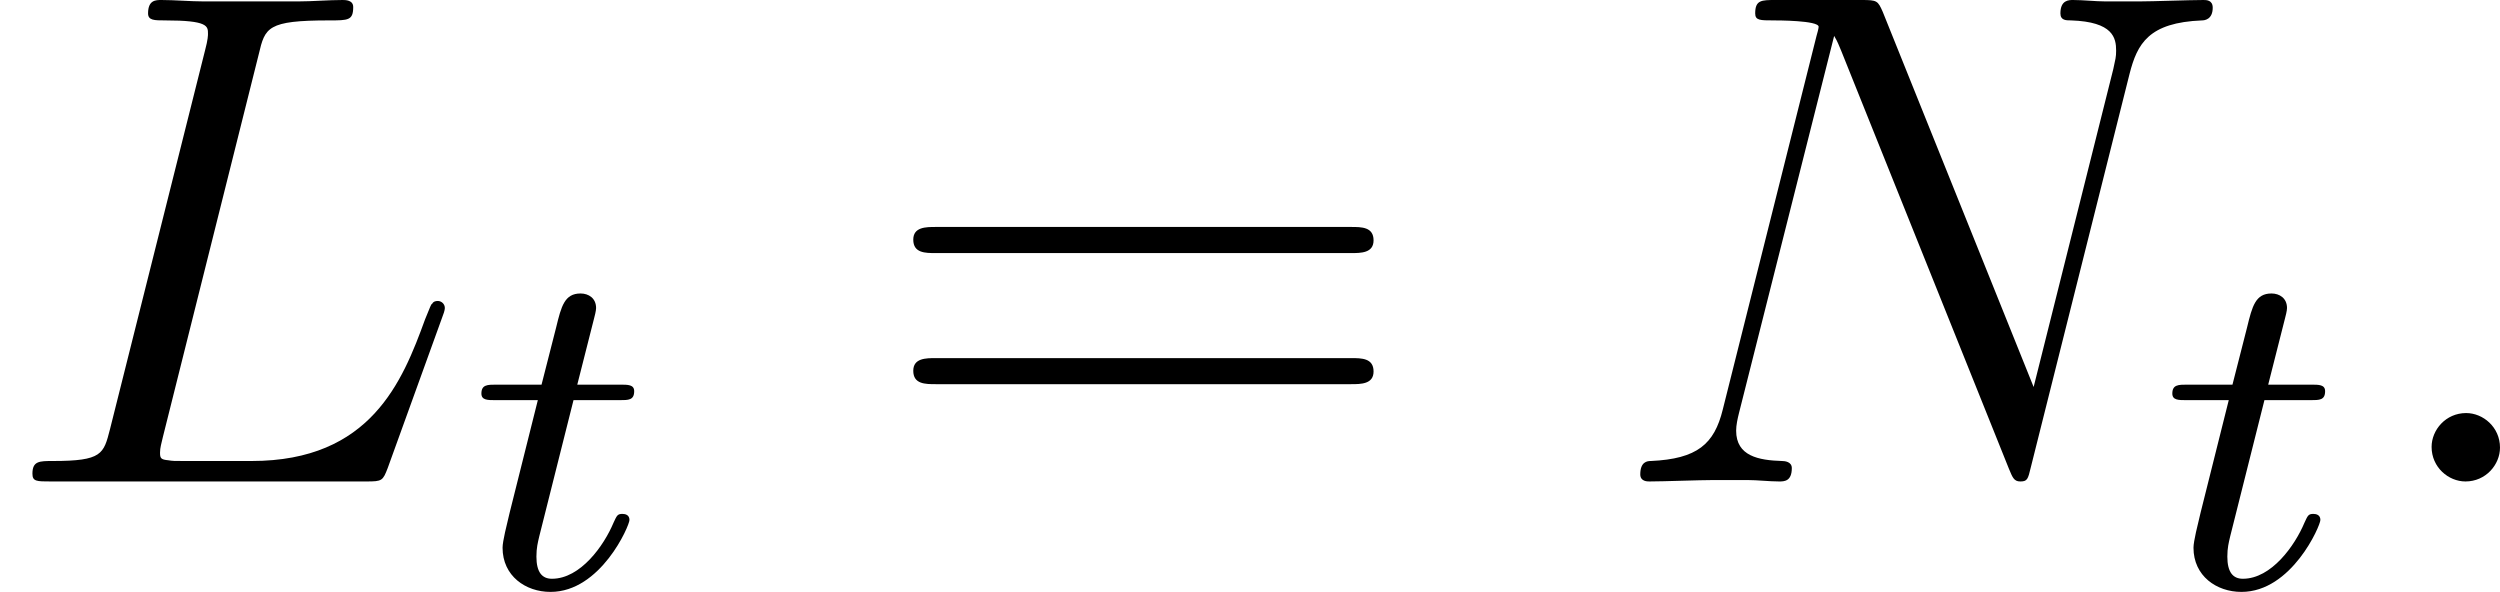
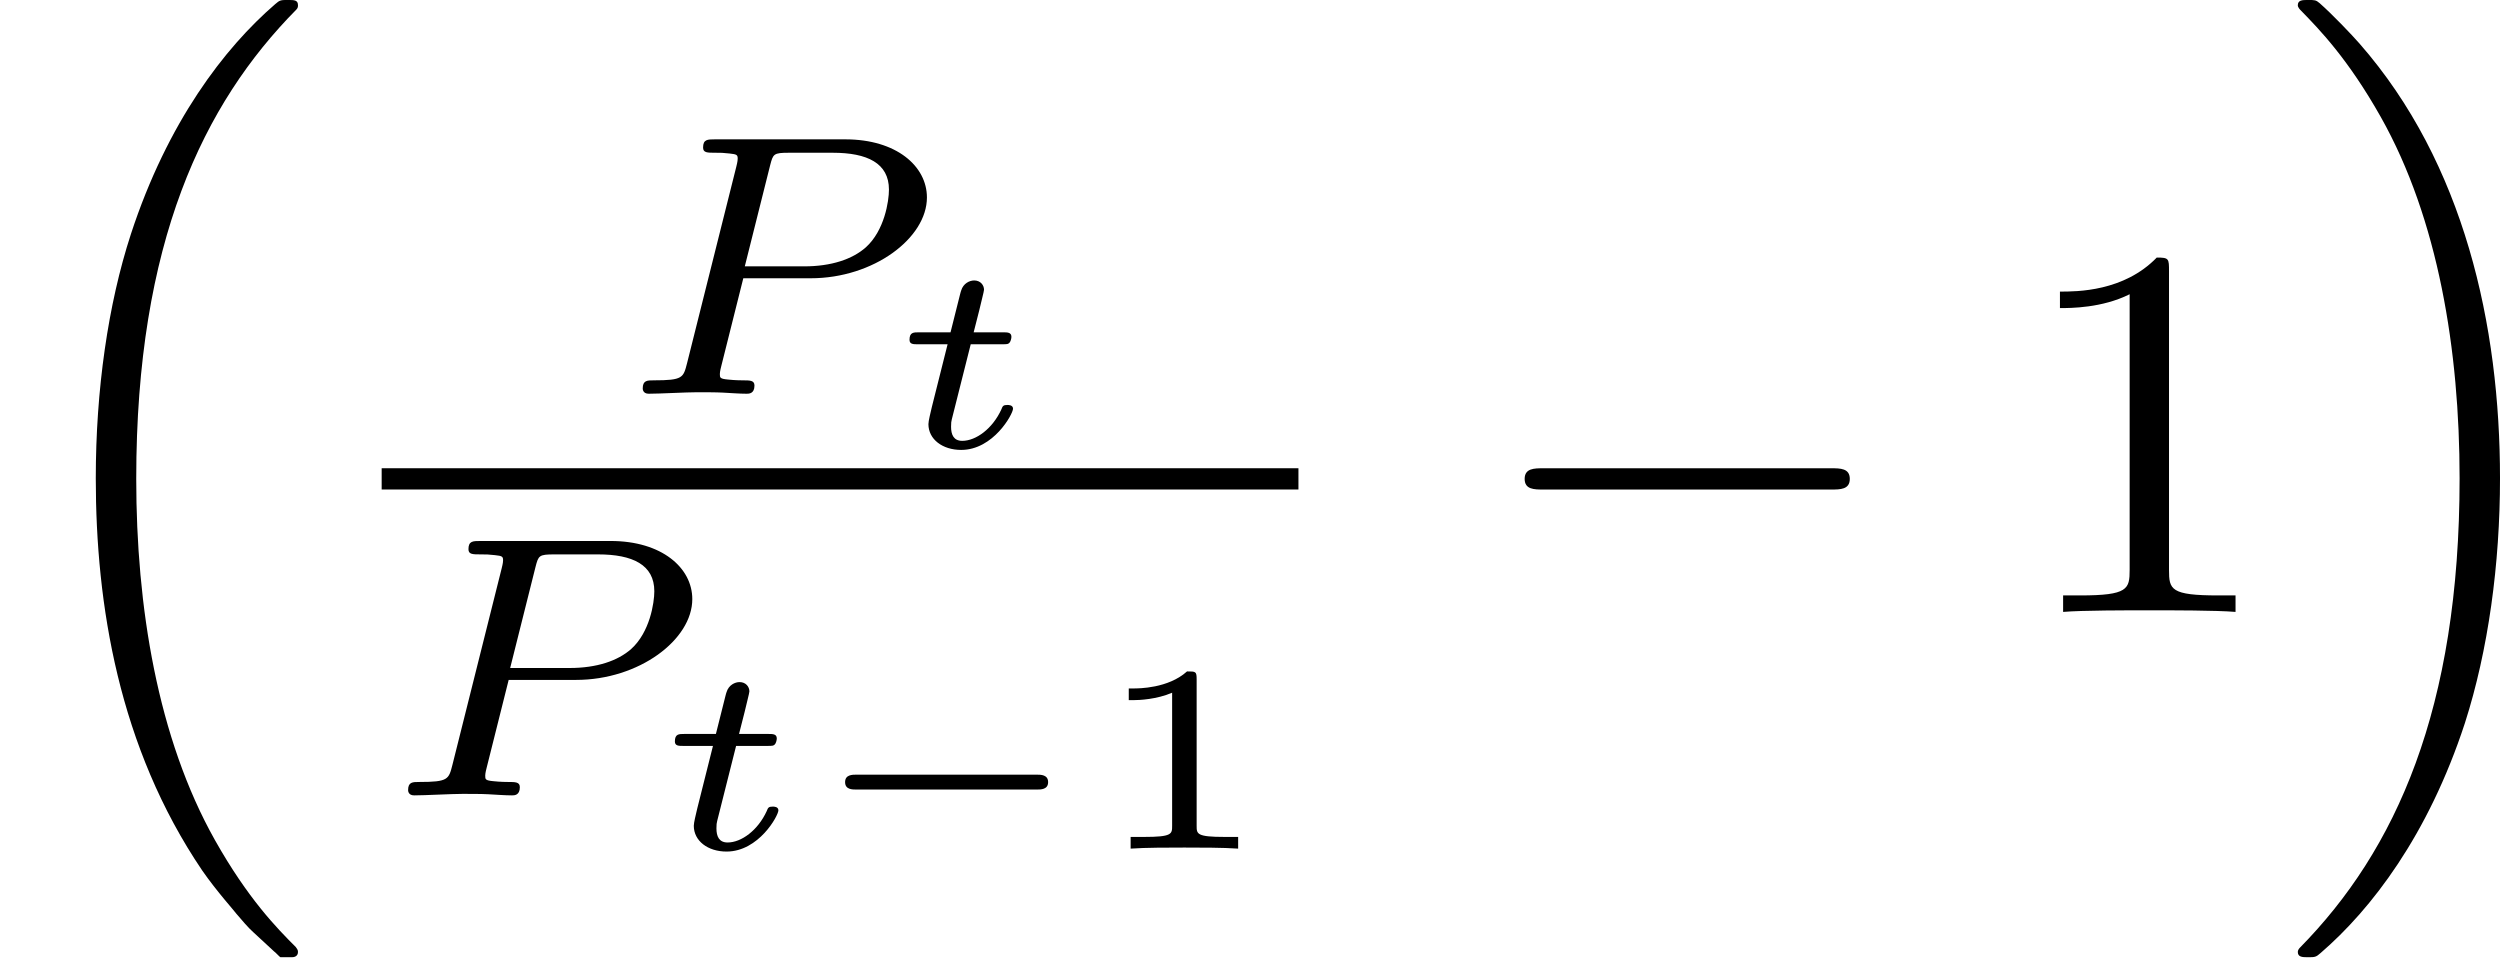
- <svg xmlns="http://www.w3.org/2000/svg" xmlns:xlink="http://www.w3.org/1999/xlink" version="1.1" width="42.397pt" height="10.038pt" viewBox="201.504 461.026 42.397 10.038">
+ <svg xmlns="http://www.w3.org/2000/svg" xmlns:xlink="http://www.w3.org/1999/xlink" version="1.1" width="46.808pt" height="17.923pt" viewBox="86.12 116.624 46.808 17.923">
  <defs>
-     <path id="g29-61" d="M8.07-3.873C8.237-3.873 8.452-3.873 8.452-4.089C8.452-4.316 8.249-4.316 8.07-4.316H1.028C.861-4.316 .646-4.316 .646-4.101C.646-3.873 .849-3.873 1.028-3.873H8.07ZM8.07-1.65C8.237-1.65 8.452-1.65 8.452-1.865C8.452-2.092 8.249-2.092 8.07-2.092H1.028C.861-2.092 .646-2.092 .646-1.877C.646-1.65 .849-1.65 1.028-1.65H8.07Z" />
-     <path id="g16-116" d="M1.761-3.172H2.542C2.694-3.172 2.79-3.172 2.79-3.324C2.79-3.435 2.686-3.435 2.55-3.435H1.825L2.112-4.567C2.144-4.686 2.144-4.726 2.144-4.734C2.144-4.902 2.016-4.981 1.881-4.981C1.61-4.981 1.554-4.766 1.467-4.407L1.219-3.435H.454C.303-3.435 .199-3.435 .199-3.284C.199-3.172 .303-3.172 .438-3.172H1.156L.677-1.259C.63-1.06 .558-.781 .558-.669C.558-.191 .948 .08 1.371 .08C2.224 .08 2.71-1.044 2.71-1.14C2.71-1.227 2.638-1.243 2.59-1.243C2.503-1.243 2.495-1.211 2.439-1.092C2.279-.709 1.881-.143 1.395-.143C1.227-.143 1.132-.255 1.132-.518C1.132-.669 1.156-.757 1.18-.861L1.761-3.172Z" />
-     <path id="g17-58" d="M2.2-.574C2.2-.921 1.913-1.16 1.626-1.16C1.279-1.16 1.04-.873 1.04-.586C1.04-.239 1.327 0 1.614 0C1.961 0 2.2-.287 2.2-.574Z" />
-     <path id="g17-76" d="M4.388-7.245C4.495-7.699 4.531-7.819 5.583-7.819C5.906-7.819 5.99-7.819 5.99-8.046C5.99-8.165 5.858-8.165 5.81-8.165C5.571-8.165 5.296-8.141 5.057-8.141H3.455C3.228-8.141 2.965-8.165 2.738-8.165C2.642-8.165 2.511-8.165 2.511-7.938C2.511-7.819 2.618-7.819 2.798-7.819C3.527-7.819 3.527-7.723 3.527-7.592C3.527-7.568 3.527-7.496 3.479-7.317L1.865-.885C1.757-.466 1.733-.347 .897-.347C.669-.347 .55-.347 .55-.132C.55 0 .622 0 .861 0H6.217C6.48 0 6.492-.012 6.575-.227L7.496-2.774C7.52-2.833 7.544-2.905 7.544-2.941C7.544-3.013 7.484-3.061 7.424-3.061C7.412-3.061 7.352-3.061 7.329-3.013C7.305-3.001 7.305-2.977 7.209-2.75C6.826-1.698 6.288-.347 4.268-.347H3.12C2.953-.347 2.929-.347 2.857-.359C2.726-.371 2.714-.395 2.714-.49C2.714-.574 2.738-.646 2.762-.753L4.388-7.245Z" />
-     <path id="g17-78" d="M8.847-6.91C8.978-7.424 9.17-7.783 10.078-7.819C10.114-7.819 10.258-7.831 10.258-8.034C10.258-8.165 10.15-8.165 10.102-8.165C9.863-8.165 9.253-8.141 9.014-8.141H8.44C8.273-8.141 8.058-8.165 7.89-8.165C7.819-8.165 7.675-8.165 7.675-7.938C7.675-7.819 7.771-7.819 7.855-7.819C8.572-7.795 8.62-7.52 8.62-7.305C8.62-7.197 8.608-7.161 8.572-6.994L7.221-1.602L4.663-7.962C4.579-8.153 4.567-8.165 4.304-8.165H2.845C2.606-8.165 2.499-8.165 2.499-7.938C2.499-7.819 2.582-7.819 2.809-7.819C2.869-7.819 3.575-7.819 3.575-7.711C3.575-7.687 3.551-7.592 3.539-7.556L1.949-1.219C1.805-.634 1.518-.383 .729-.347C.669-.347 .55-.335 .55-.12C.55 0 .669 0 .705 0C.944 0 1.554-.024 1.793-.024H2.367C2.534-.024 2.738 0 2.905 0C2.989 0 3.12 0 3.12-.227C3.12-.335 3.001-.347 2.953-.347C2.558-.359 2.176-.43 2.176-.861C2.176-.956 2.2-1.064 2.224-1.16L3.838-7.556C3.909-7.436 3.909-7.412 3.957-7.305L6.802-.215C6.862-.072 6.886 0 6.994 0C7.113 0 7.125-.036 7.173-.239L8.847-6.91Z" />
+     <use id="g36-49" xlink:href="#g4-49" transform="scale(.913242)" />
+     <path id="g2-0" d="M7.189-2.509C7.375-2.509 7.571-2.509 7.571-2.727S7.375-2.945 7.189-2.945H1.287C1.102-2.945 .905-2.945 .905-2.727S1.102-2.509 1.287-2.509H7.189Z" />
+     <path id="g4-49" d="M3.207-6.982C3.207-7.244 3.207-7.265 2.956-7.265C2.28-6.567 1.32-6.567 .971-6.567V-6.229C1.189-6.229 1.833-6.229 2.4-6.513V-.862C2.4-.469 2.367-.338 1.385-.338H1.036V0C1.418-.033 2.367-.033 2.804-.033S4.189-.033 4.571 0V-.338H4.222C3.24-.338 3.207-.458 3.207-.862V-6.982Z" />
+     <path id="g32-0" d="M4.384-1.106C4.463-1.106 4.598-1.106 4.598-1.245S4.463-1.385 4.384-1.385H1.011C.932-1.385 .797-1.385 .797-1.245S.932-1.106 1.011-1.106H4.384Z" />
+     <use id="g39-16" xlink:href="#g10-16" transform="scale(.833333)" />
+     <use id="g39-17" xlink:href="#g10-17" transform="scale(.833333)" />
+     <path id="g35-116" d="M1.564-1.923H2.152C2.257-1.923 2.262-1.928 2.286-1.948S2.326-2.032 2.326-2.062C2.326-2.147 2.252-2.147 2.167-2.147H1.619L1.724-2.56C1.753-2.69 1.813-2.914 1.813-2.944C1.813-3.029 1.748-3.118 1.629-3.118C1.544-3.118 1.425-3.064 1.385-2.929C1.36-2.844 1.42-3.078 1.186-2.147H.593C.493-2.147 .418-2.147 .418-2.007C.418-1.923 .488-1.923 .578-1.923H1.131L.837-.752C.812-.643 .772-.488 .772-.428C.772-.144 1.036 .055 1.385 .055C1.988 .055 2.356-.618 2.356-.717C2.356-.787 2.271-.787 2.252-.787C2.172-.787 2.162-.767 2.137-.702C1.973-.344 1.664-.115 1.405-.115C1.245-.115 1.196-.229 1.196-.379C1.196-.458 1.2-.473 1.21-.518L1.564-1.923Z" />
+     <use id="g30-0" xlink:href="#g2-0" transform="scale(.913242)" />
+     <path id="g34-80" d="M2.378-2.162H3.64C4.819-2.162 5.816-2.915 5.816-3.675C5.816-4.261 5.244-4.763 4.289-4.763H1.848C1.709-4.763 1.625-4.763 1.625-4.61C1.625-4.512 1.702-4.512 1.855-4.512C1.967-4.512 1.995-4.512 2.12-4.498C2.26-4.484 2.273-4.47 2.273-4.4C2.273-4.387 2.273-4.352 2.246-4.247L1.325-.572C1.255-.3 1.248-.251 .704-.251C.579-.251 .495-.251 .495-.098C.495-.091 .495 0 .607 0C.809 0 1.311-.028 1.513-.028C1.632-.028 1.876-.028 1.995-.021C2.134-.014 2.308 0 2.441 0C2.483 0 2.587 0 2.587-.153C2.587-.251 2.504-.251 2.364-.251C2.357-.251 2.225-.251 2.099-.265C1.939-.279 1.939-.3 1.939-.37C1.939-.377 1.939-.418 1.967-.523L2.378-2.162ZM2.88-4.275C2.936-4.491 2.943-4.512 3.236-4.512H4.052C4.7-4.512 5.105-4.317 5.105-3.822C5.105-3.605 5.021-3.055 4.672-2.741C4.421-2.518 4.024-2.385 3.522-2.385H2.406L2.88-4.275Z" />
+     <path id="g38-49" d="M1.983-3.168C1.983-3.318 1.968-3.318 1.803-3.318C1.45-2.999 .897-2.999 .797-2.999H.712V-2.78H.797C.912-2.78 1.235-2.795 1.524-2.919V-.428C1.524-.274 1.524-.219 .996-.219H.747V0C1.021-.02 1.465-.02 1.753-.02S2.486-.02 2.76 0V-.219H2.511C1.983-.219 1.983-.274 1.983-.428V-3.168Z" />
+     <path id="g10-16" d="M6.157 20.898C6.181 20.91 6.288 21.029 6.3 21.029H6.563C6.599 21.029 6.695 21.017 6.695 20.91C6.695 20.862 6.671 20.838 6.647 20.802C6.217 20.372 5.571 19.714 4.83 18.399C3.539 16.104 3.061 13.151 3.061 10.281C3.061 4.973 4.567 1.853 6.659-.263C6.695-.299 6.695-.335 6.695-.359C6.695-.478 6.611-.478 6.468-.478C6.312-.478 6.288-.478 6.181-.383C5.045 .598 3.766 2.26 2.941 4.782C2.427 6.36 2.152 8.285 2.152 10.269C2.152 13.103 2.666 16.307 4.543 19.08C4.866 19.547 5.308 20.037 5.308 20.049C5.428 20.192 5.595 20.384 5.691 20.467L6.157 20.898Z" />
+     <path id="g10-17" d="M4.973 10.269C4.973 6.838 4.172 3.192 1.817 .502C1.65 .311 1.207-.155 .921-.406C.837-.478 .813-.478 .658-.478C.538-.478 .43-.478 .43-.359C.43-.311 .478-.263 .502-.239C.909 .179 1.554 .837 2.295 2.152C3.587 4.447 4.065 7.4 4.065 10.269C4.065 15.458 2.63 18.626 .478 20.814C.454 20.838 .43 20.874 .43 20.91C.43 21.029 .538 21.029 .658 21.029C.813 21.029 .837 21.029 .944 20.933C2.08 19.953 3.359 18.291 4.184 15.769C4.71 14.131 4.973 12.194 4.973 10.269Z" />
  </defs>
  <g id="page1">
-     <use x="201.504" y="469.191" xlink:href="#g17-76" />
-     <use x="209.469" y="470.984" xlink:href="#g16-116" />
-     <use x="216.346" y="469.191" xlink:href="#g29-61" />
-     <use x="228.771" y="469.191" xlink:href="#g17-78" />
-     <use x="238.145" y="470.984" xlink:href="#g16-116" />
-     <use x="241.701" y="469.191" xlink:href="#g17-58" />
+     <use x="86.12" y="117.022" xlink:href="#g39-16" />
+     <use x="97.659" y="123.996" xlink:href="#g34-80" />
+     <use x="102.731" y="124.993" xlink:href="#g35-116" />
+     <rect x="93.266" y="125.391" height=".398" width="17.165" />
+     <use x="93.266" y="131.516" xlink:href="#g34-80" />
+     <use x="98.338" y="132.513" xlink:href="#g35-116" />
+     <use x="101.146" y="132.513" xlink:href="#g32-0" />
+     <use x="106.542" y="132.513" xlink:href="#g38-49" />
+     <use x="113.84" y="128.081" xlink:href="#g30-0" />
+     <use x="123.802" y="128.081" xlink:href="#g36-49" />
+     <use x="128.784" y="117.022" xlink:href="#g39-17" />
  </g>
</svg>
